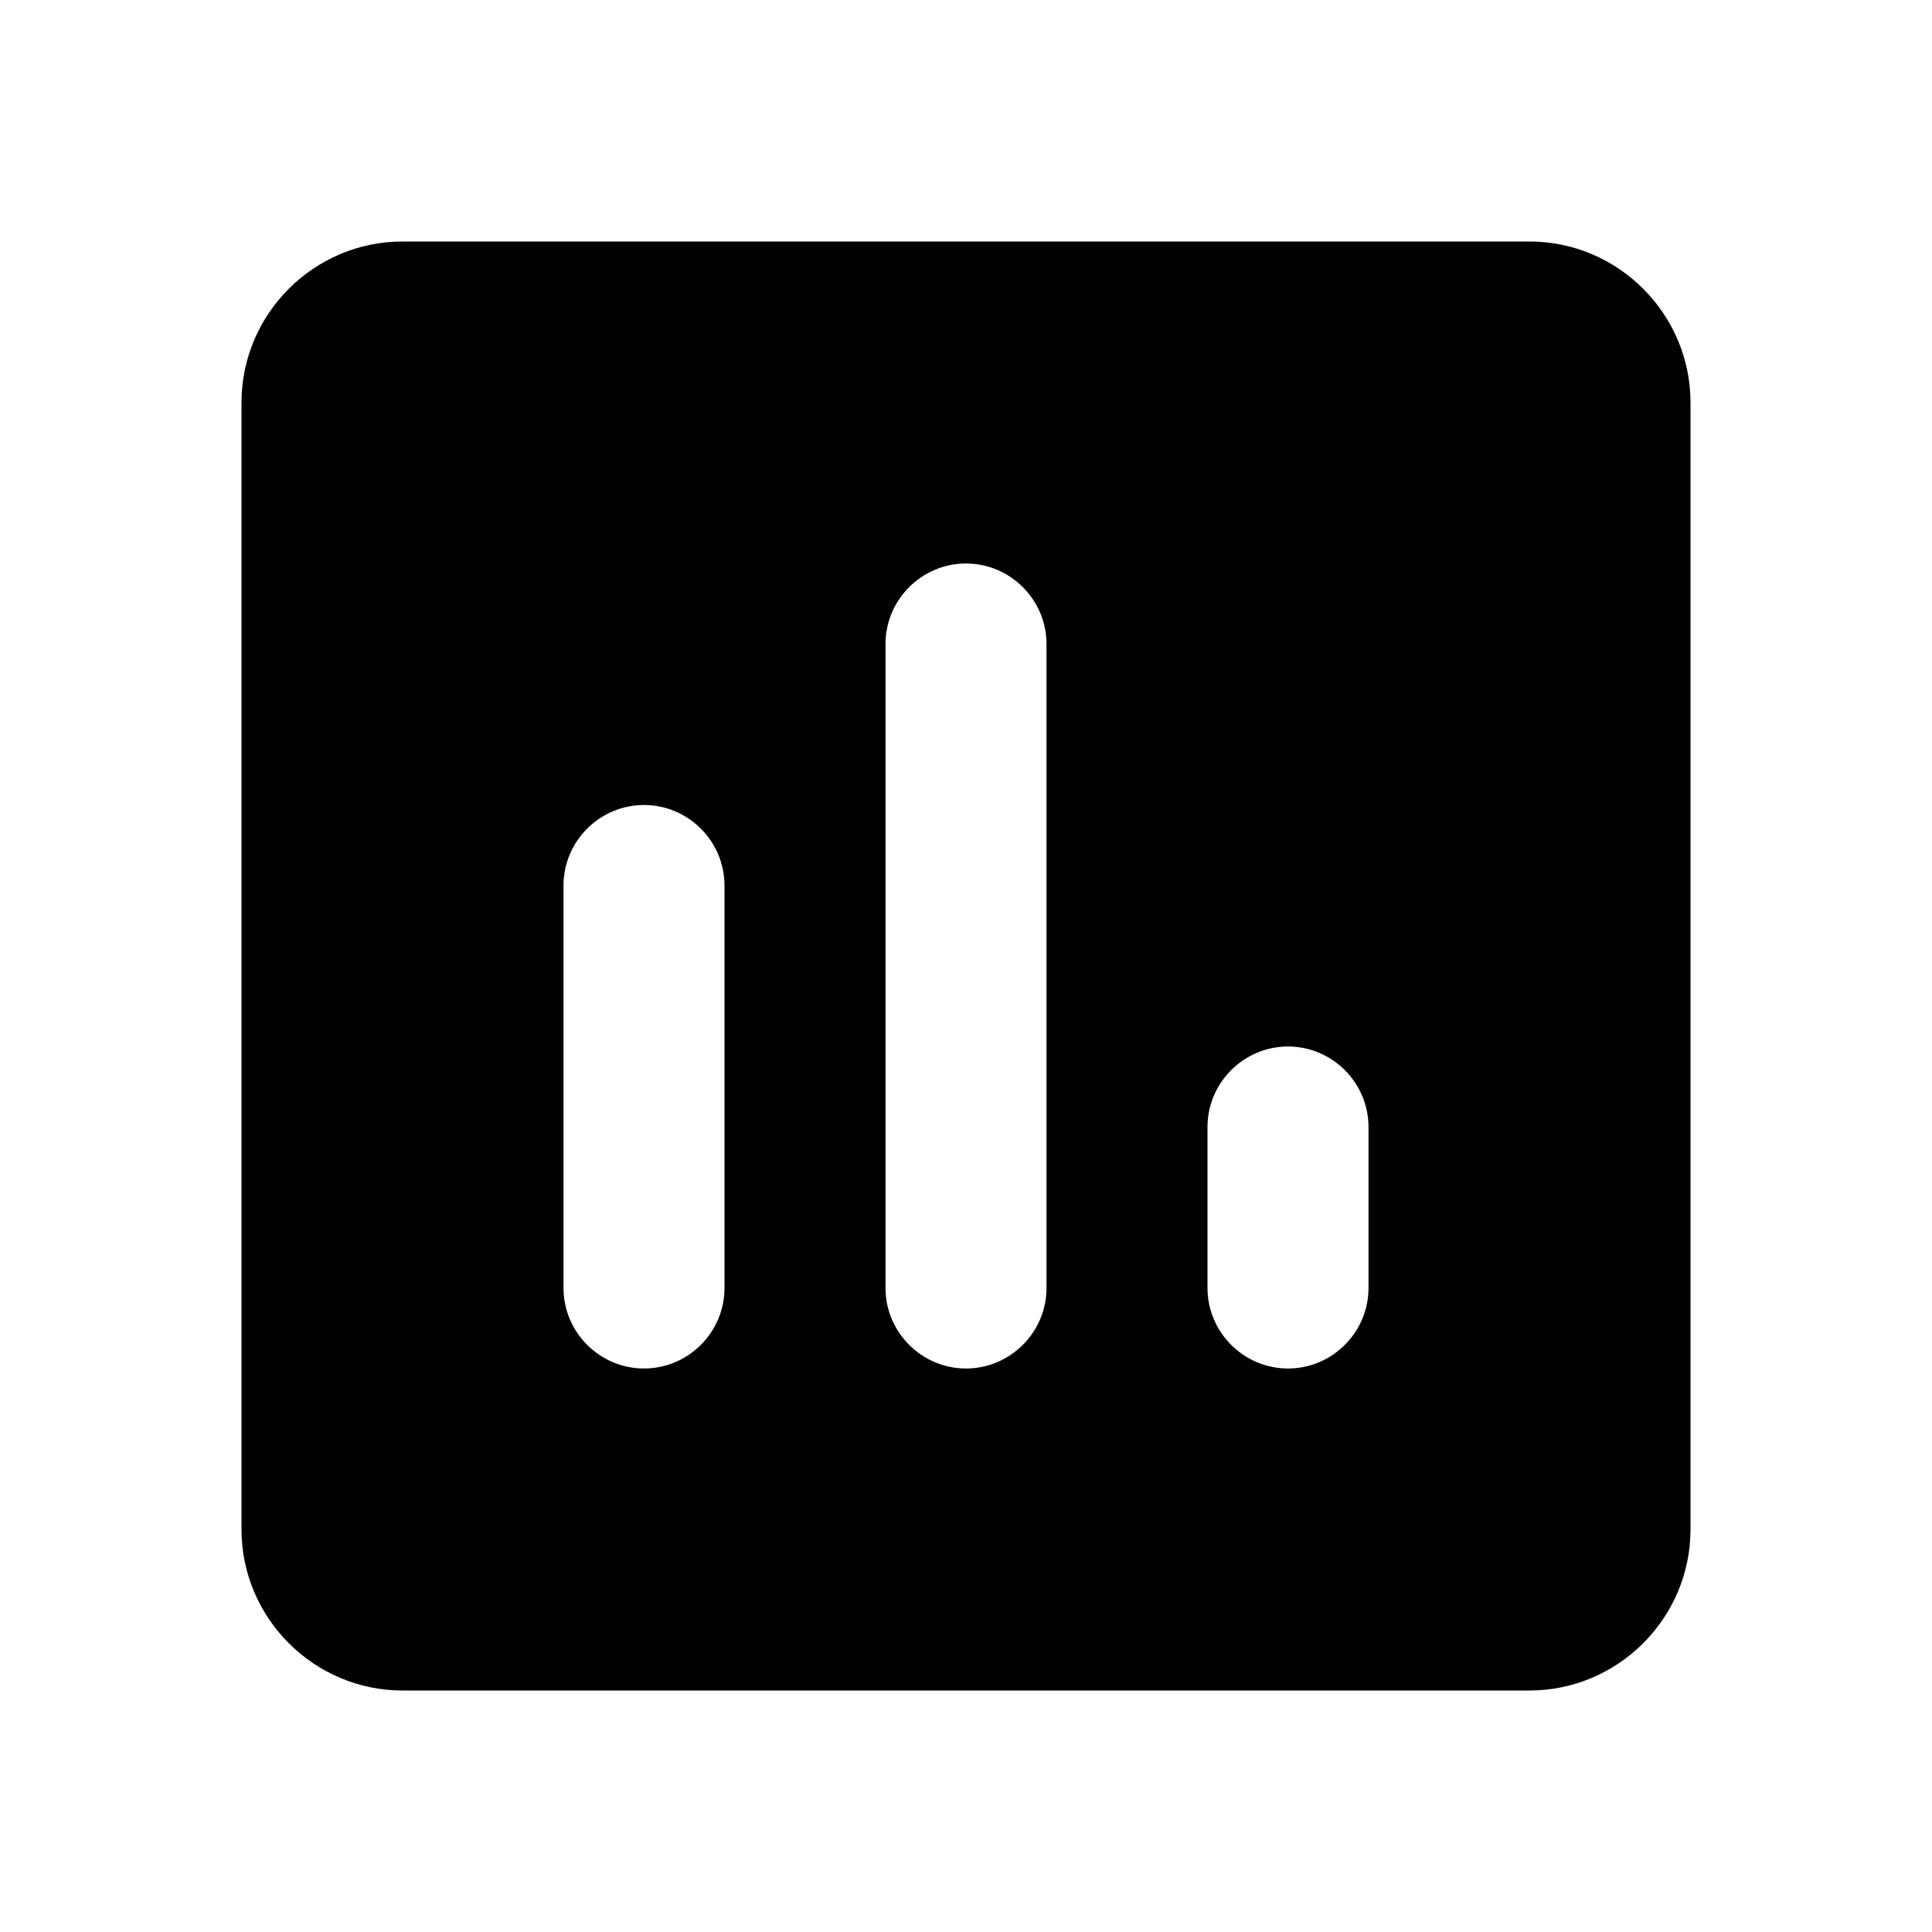
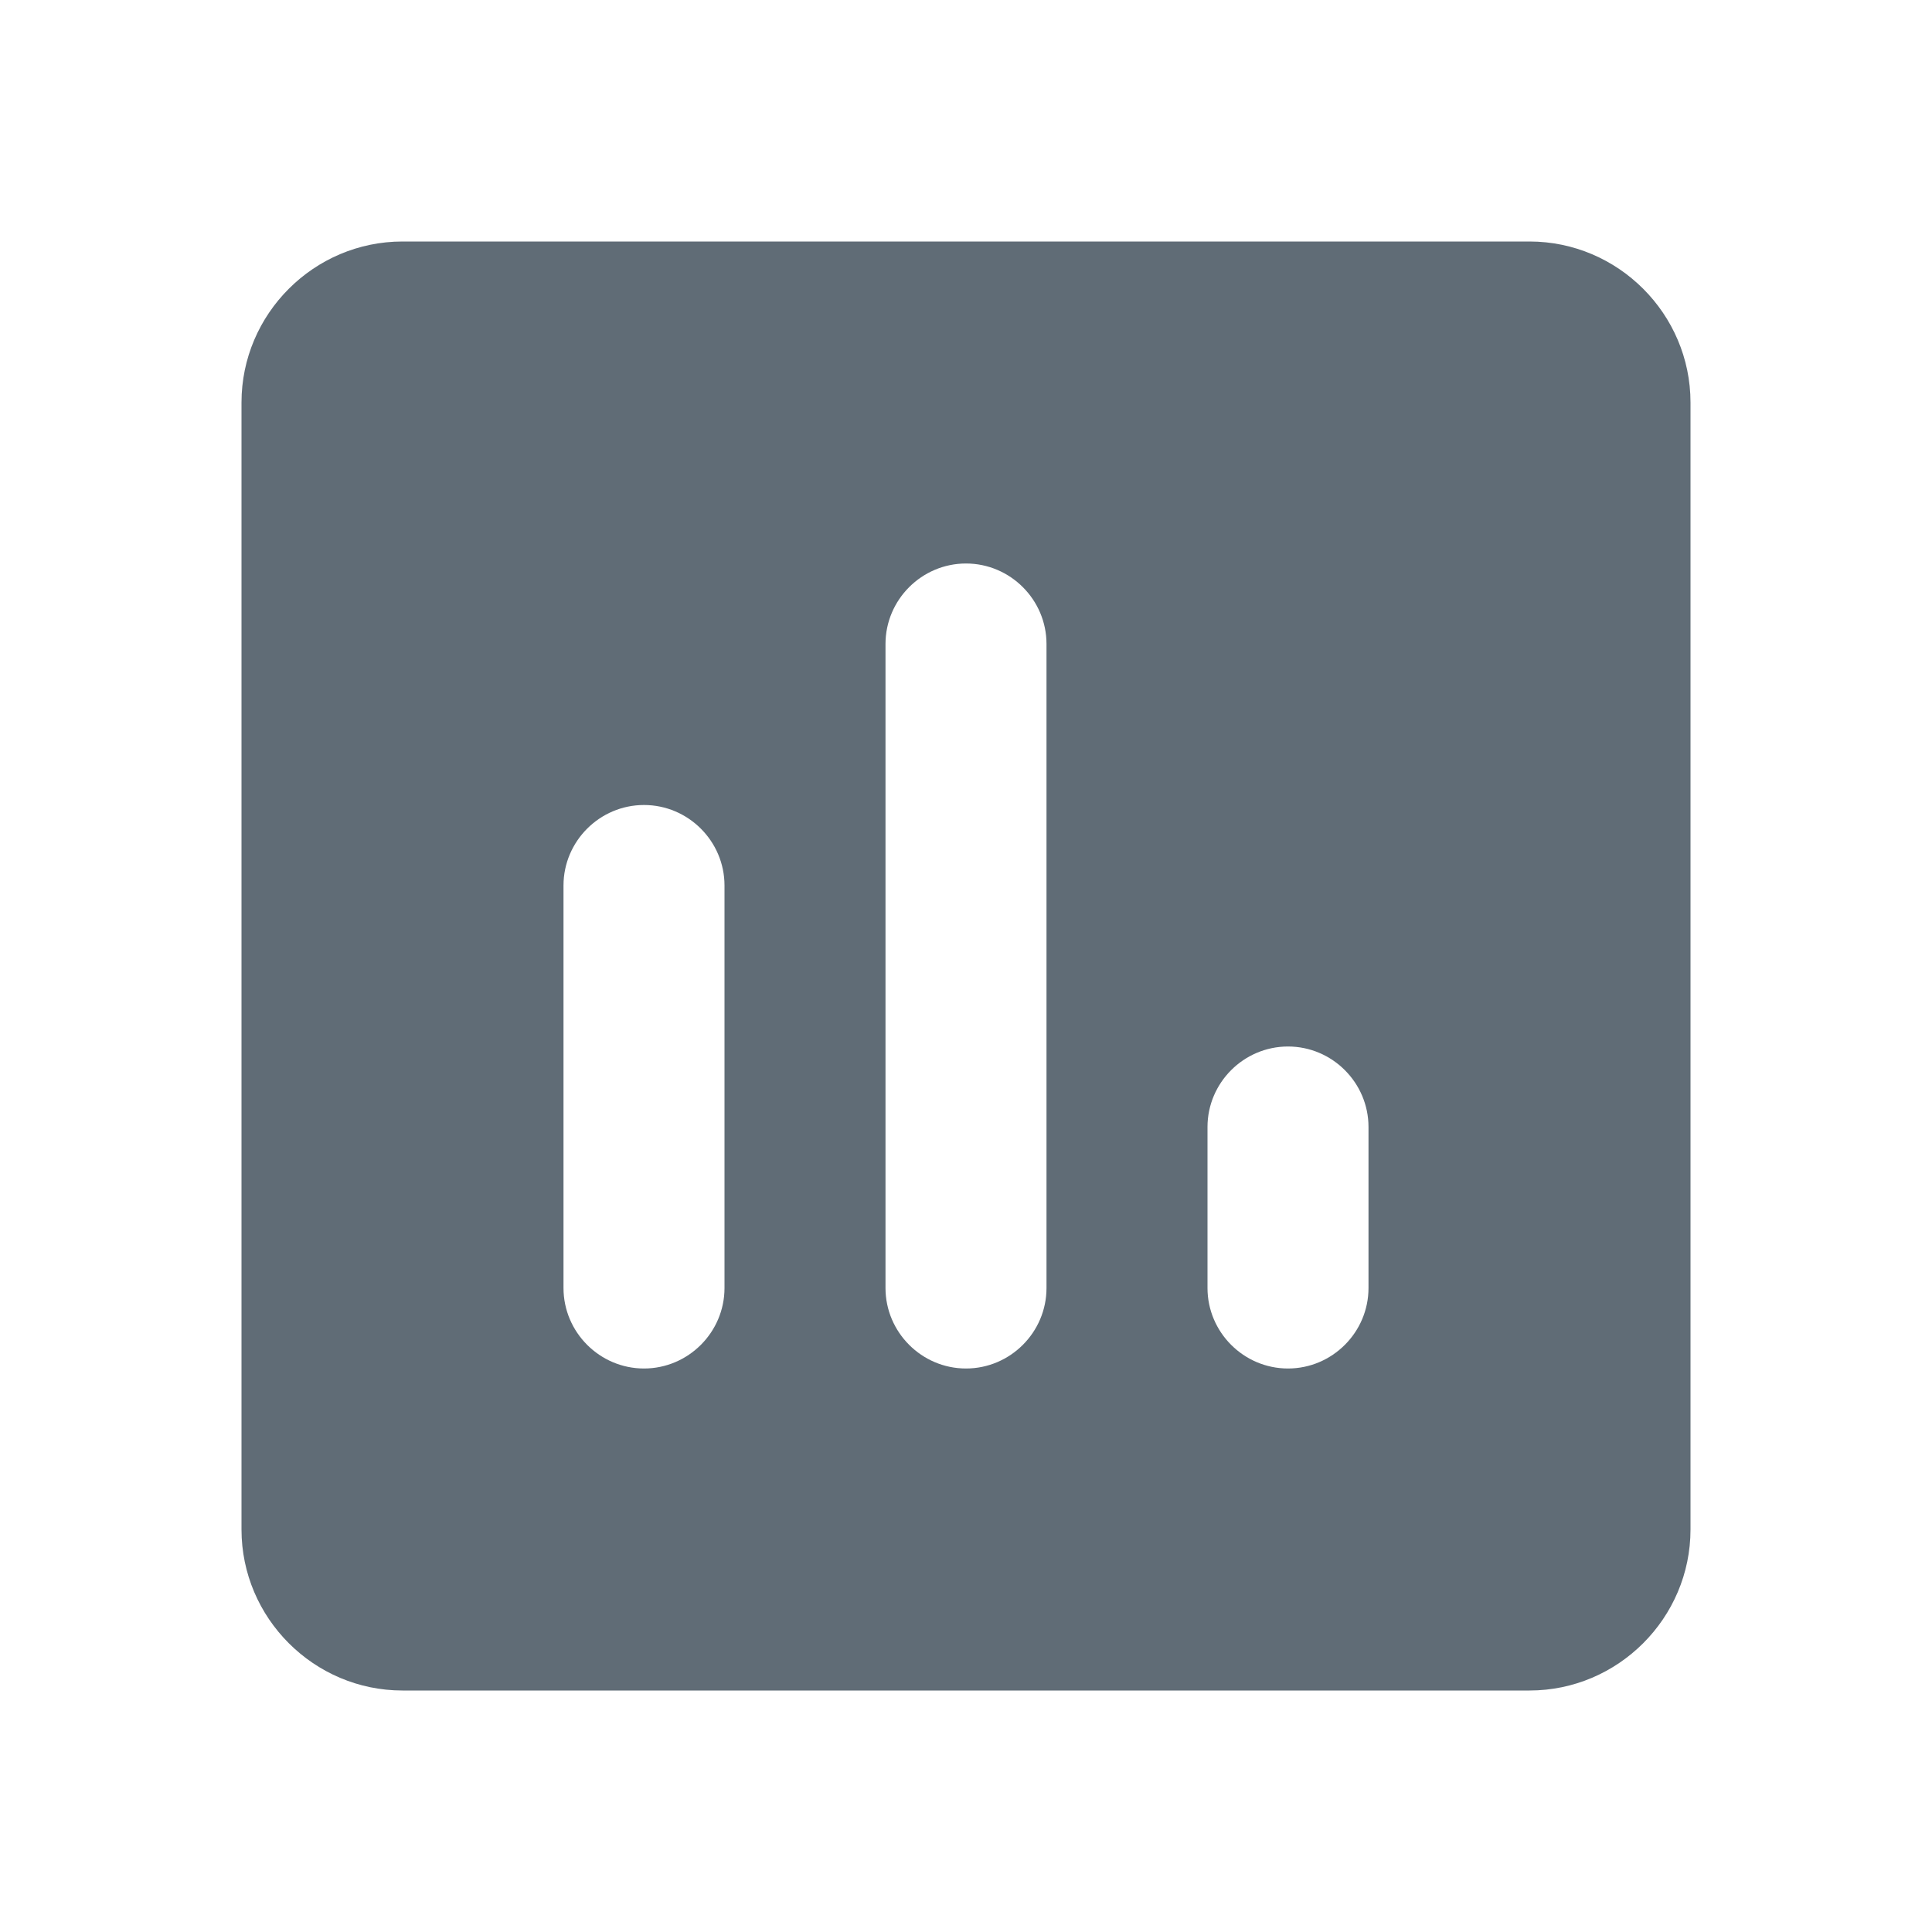
<svg xmlns="http://www.w3.org/2000/svg" version="1.1" x="0px" y="0px" width="24px" height="24px" viewBox="0 0 24 24" enable-background="new 0 0 24 24" xml:space="preserve">
  <g id="Header_x2F_BG" display="none">
-     <rect x="-50" y="-138" display="inline" fill="#F1F1F2" width="520" height="520" />
+     <rect x="-50" y="-138" display="inline" fill="#606c76" width="520" height="520" />
  </g>
  <g id="Bounding_Boxes">
    <g id="ui_x5F_spec_x5F_header_copy_3">
	</g>
    <path fill="none" d="M0,0h24v24H0V0z" />
  </g>
  <g id="Rounded">
    <g id="ui_x5F_spec_x5F_header_copy_5">
	</g>
-     <path d="M19,3H5C3.9,3,3,3.9,3,5v14c0,1.1,0.9,2,2,2h14c1.1,0,2-0.9,2-2V5C21,3.9,20.1,3,19,3z M8,17L8,17c-0.55,0-1-0.45-1-1v-5   c0-0.55,0.45-1,1-1h0c0.55,0,1,0.45,1,1v5C9,16.55,8.55,17,8,17z M12,17L12,17c-0.55,0-1-0.45-1-1V8c0-0.55,0.45-1,1-1h0   c0.55,0,1,0.45,1,1v8C13,16.55,12.55,17,12,17z M16,17L16,17c-0.55,0-1-0.45-1-1v-2c0-0.55,0.45-1,1-1h0c0.55,0,1,0.45,1,1v2   C17,16.55,16.55,17,16,17z" />
+     <path fill="#606c76" d="M19,3H5C3.9,3,3,3.9,3,5v14c0,1.1,0.9,2,2,2h14c1.1,0,2-0.9,2-2V5C21,3.9,20.1,3,19,3z M8,17L8,17c-0.55,0-1-0.45-1-1v-5   c0-0.55,0.45-1,1-1h0c0.55,0,1,0.45,1,1v5C9,16.55,8.55,17,8,17z M12,17L12,17c-0.55,0-1-0.45-1-1V8c0-0.55,0.45-1,1-1h0   c0.55,0,1,0.45,1,1v8C13,16.55,12.55,17,12,17z M16,17L16,17c-0.55,0-1-0.45-1-1v-2c0-0.55,0.45-1,1-1h0c0.55,0,1,0.45,1,1v2   C17,16.55,16.55,17,16,17z" />
  </g>
  <g id="Sharp" display="none">
    <g id="ui_x5F_spec_x5F_header_copy_4" display="inline">
	</g>
    <path display="inline" d="M21,3H3v18h18V3z M9,17H7v-7h2V17z M13,17h-2V7h2V17z M17,17h-2v-4h2V17z" />
  </g>
  <g id="Outline" display="none">
    <g id="ui_x5F_spec_x5F_header" display="inline">
	</g>
    <g display="inline">
      <path d="M19,3H5C3.9,3,3,3.9,3,5v14c0,1.1,0.9,2,2,2h14c1.1,0,2-0.9,2-2V5C21,3.9,20.1,3,19,3z M19,19H5V5h14V19z" />
      <rect x="7" y="10" width="2" height="7" />
      <rect x="11" y="7" width="2" height="10" />
      <rect x="15" y="13" width="2" height="4" />
    </g>
  </g>
  <g id="Duotone" display="none">
    <g id="ui_x5F_spec_x5F_header_copy_2" display="inline">
	</g>
    <g display="inline">
      <path opacity="0.3" d="M5,5v14h14V5H5z M9,17H7v-7h2V17z M13,17h-2V7h2V17z M17,17h-2v-4h2V17z" />
      <g>
        <path d="M19,3H5C3.9,3,3,3.9,3,5v14c0,1.1,0.9,2,2,2h14c1.1,0,2-0.9,2-2V5C21,3.9,20.1,3,19,3z M19,19H5V5h14V19z" />
        <rect x="7" y="10" width="2" height="7" />
        <rect x="11" y="7" width="2" height="10" />
        <rect x="15" y="13" width="2" height="4" />
      </g>
    </g>
  </g>
  <g id="Fill" display="none">
    <g id="ui_x5F_spec_x5F_header_copy" display="inline">
	</g>
    <path display="inline" d="M19,3H5C3.9,3,3,3.9,3,5v14c0,1.1,0.9,2,2,2h14c1.1,0,2-0.9,2-2V5C21,3.9,20.1,3,19,3z M9,17H7v-7h2V17z    M13,17h-2V7h2V17z M17,17h-2v-4h2V17z" />
  </g>
  <g id="nyt_x5F_exporter_x5F_info" display="none">
    <g display="inline">
      <path d="M20-7.4l1.27,3.43c0.13,0.38,0.28,0.84,0.37,1.19h0.02C21.78-3.14,21.9-3.58,22.04-4l1.15-3.41h1.12l-1.58,4.14    c-0.76,1.99-1.27,3.01-1.99,3.63C20.22,0.82,19.7,1,19.44,1.05l-0.26-0.89c0.26-0.08,0.61-0.25,0.92-0.52    c0.29-0.23,0.65-0.64,0.89-1.18c0.05-0.11,0.08-0.19,0.08-0.25c0-0.06-0.02-0.14-0.07-0.28L18.85-7.4H20z" />
      <path d="M5.88,9.29l5.56-2.87v0.83L6.75,9.6v0.02l4.69,2.35v0.83L5.88,9.93V9.29z" />
      <path d="M13.12,8.57c0-0.6-0.01-1.09-0.05-1.57H14l0.06,0.96h0.02c0.29-0.55,0.96-1.09,1.92-1.09c0.8,0,2.05,0.48,2.05,2.47v3.47    H17V9.45c0-0.94-0.35-1.71-1.34-1.71c-0.7,0-1.24,0.49-1.42,1.08c-0.05,0.13-0.07,0.31-0.07,0.49v3.49h-1.06V8.57z" />
      <path d="M20,7l1.27,3.43c0.13,0.38,0.28,0.84,0.37,1.19h0.02c0.11-0.35,0.23-0.79,0.37-1.21L23.19,7h1.12l-1.58,4.14    c-0.76,1.99-1.27,3.01-1.99,3.63c-0.52,0.46-1.03,0.64-1.29,0.68l-0.26-0.89c0.26-0.08,0.61-0.25,0.92-0.52    c0.29-0.23,0.65-0.64,0.89-1.18c0.05-0.11,0.08-0.19,0.08-0.25c0-0.06-0.02-0.14-0.07-0.28L18.85,7H20z" />
      <path d="M0.79,23.69l5.56-2.87v0.83L1.67,24v0.02l4.69,2.35v0.83l-5.56-2.87V23.69z" />
      <path d="M7.14,27.68l3.35-8.69h0.82l-3.36,8.69H7.14z" />
      <path d="M12.14,22.97c0-0.6-0.01-1.09-0.05-1.57h0.94l0.06,0.96h0.02c0.29-0.55,0.96-1.09,1.92-1.09c0.8,0,2.05,0.48,2.05,2.47    v3.47h-1.06v-3.35c0-0.94-0.35-1.71-1.34-1.71c-0.7,0-1.24,0.49-1.42,1.08c-0.05,0.13-0.07,0.31-0.07,0.49v3.49h-1.06V22.97z" />
      <path d="M19.03,21.4l1.27,3.43c0.13,0.38,0.28,0.84,0.37,1.19h0.02c0.11-0.35,0.23-0.79,0.37-1.21l1.15-3.41h1.12l-1.58,4.14    c-0.76,1.99-1.27,3.01-1.99,3.63c-0.52,0.46-1.03,0.64-1.29,0.68l-0.26-0.89c0.26-0.08,0.61-0.25,0.92-0.52    c0.29-0.23,0.65-0.64,0.89-1.18c0.05-0.11,0.08-0.19,0.08-0.25c0-0.06-0.02-0.14-0.07-0.28l-2.15-5.35H19.03z" />
      <path d="M25.57,19.73v1.67h1.51v0.8h-1.51v3.13c0,0.72,0.2,1.13,0.79,1.13c0.28,0,0.48-0.04,0.61-0.07l0.05,0.79    c-0.2,0.08-0.53,0.14-0.94,0.14c-0.49,0-0.89-0.16-1.14-0.44c-0.3-0.31-0.41-0.83-0.41-1.51V22.2h-0.9v-0.8h0.9V20L25.57,19.73z" />
    </g>
  </g>
</svg>
